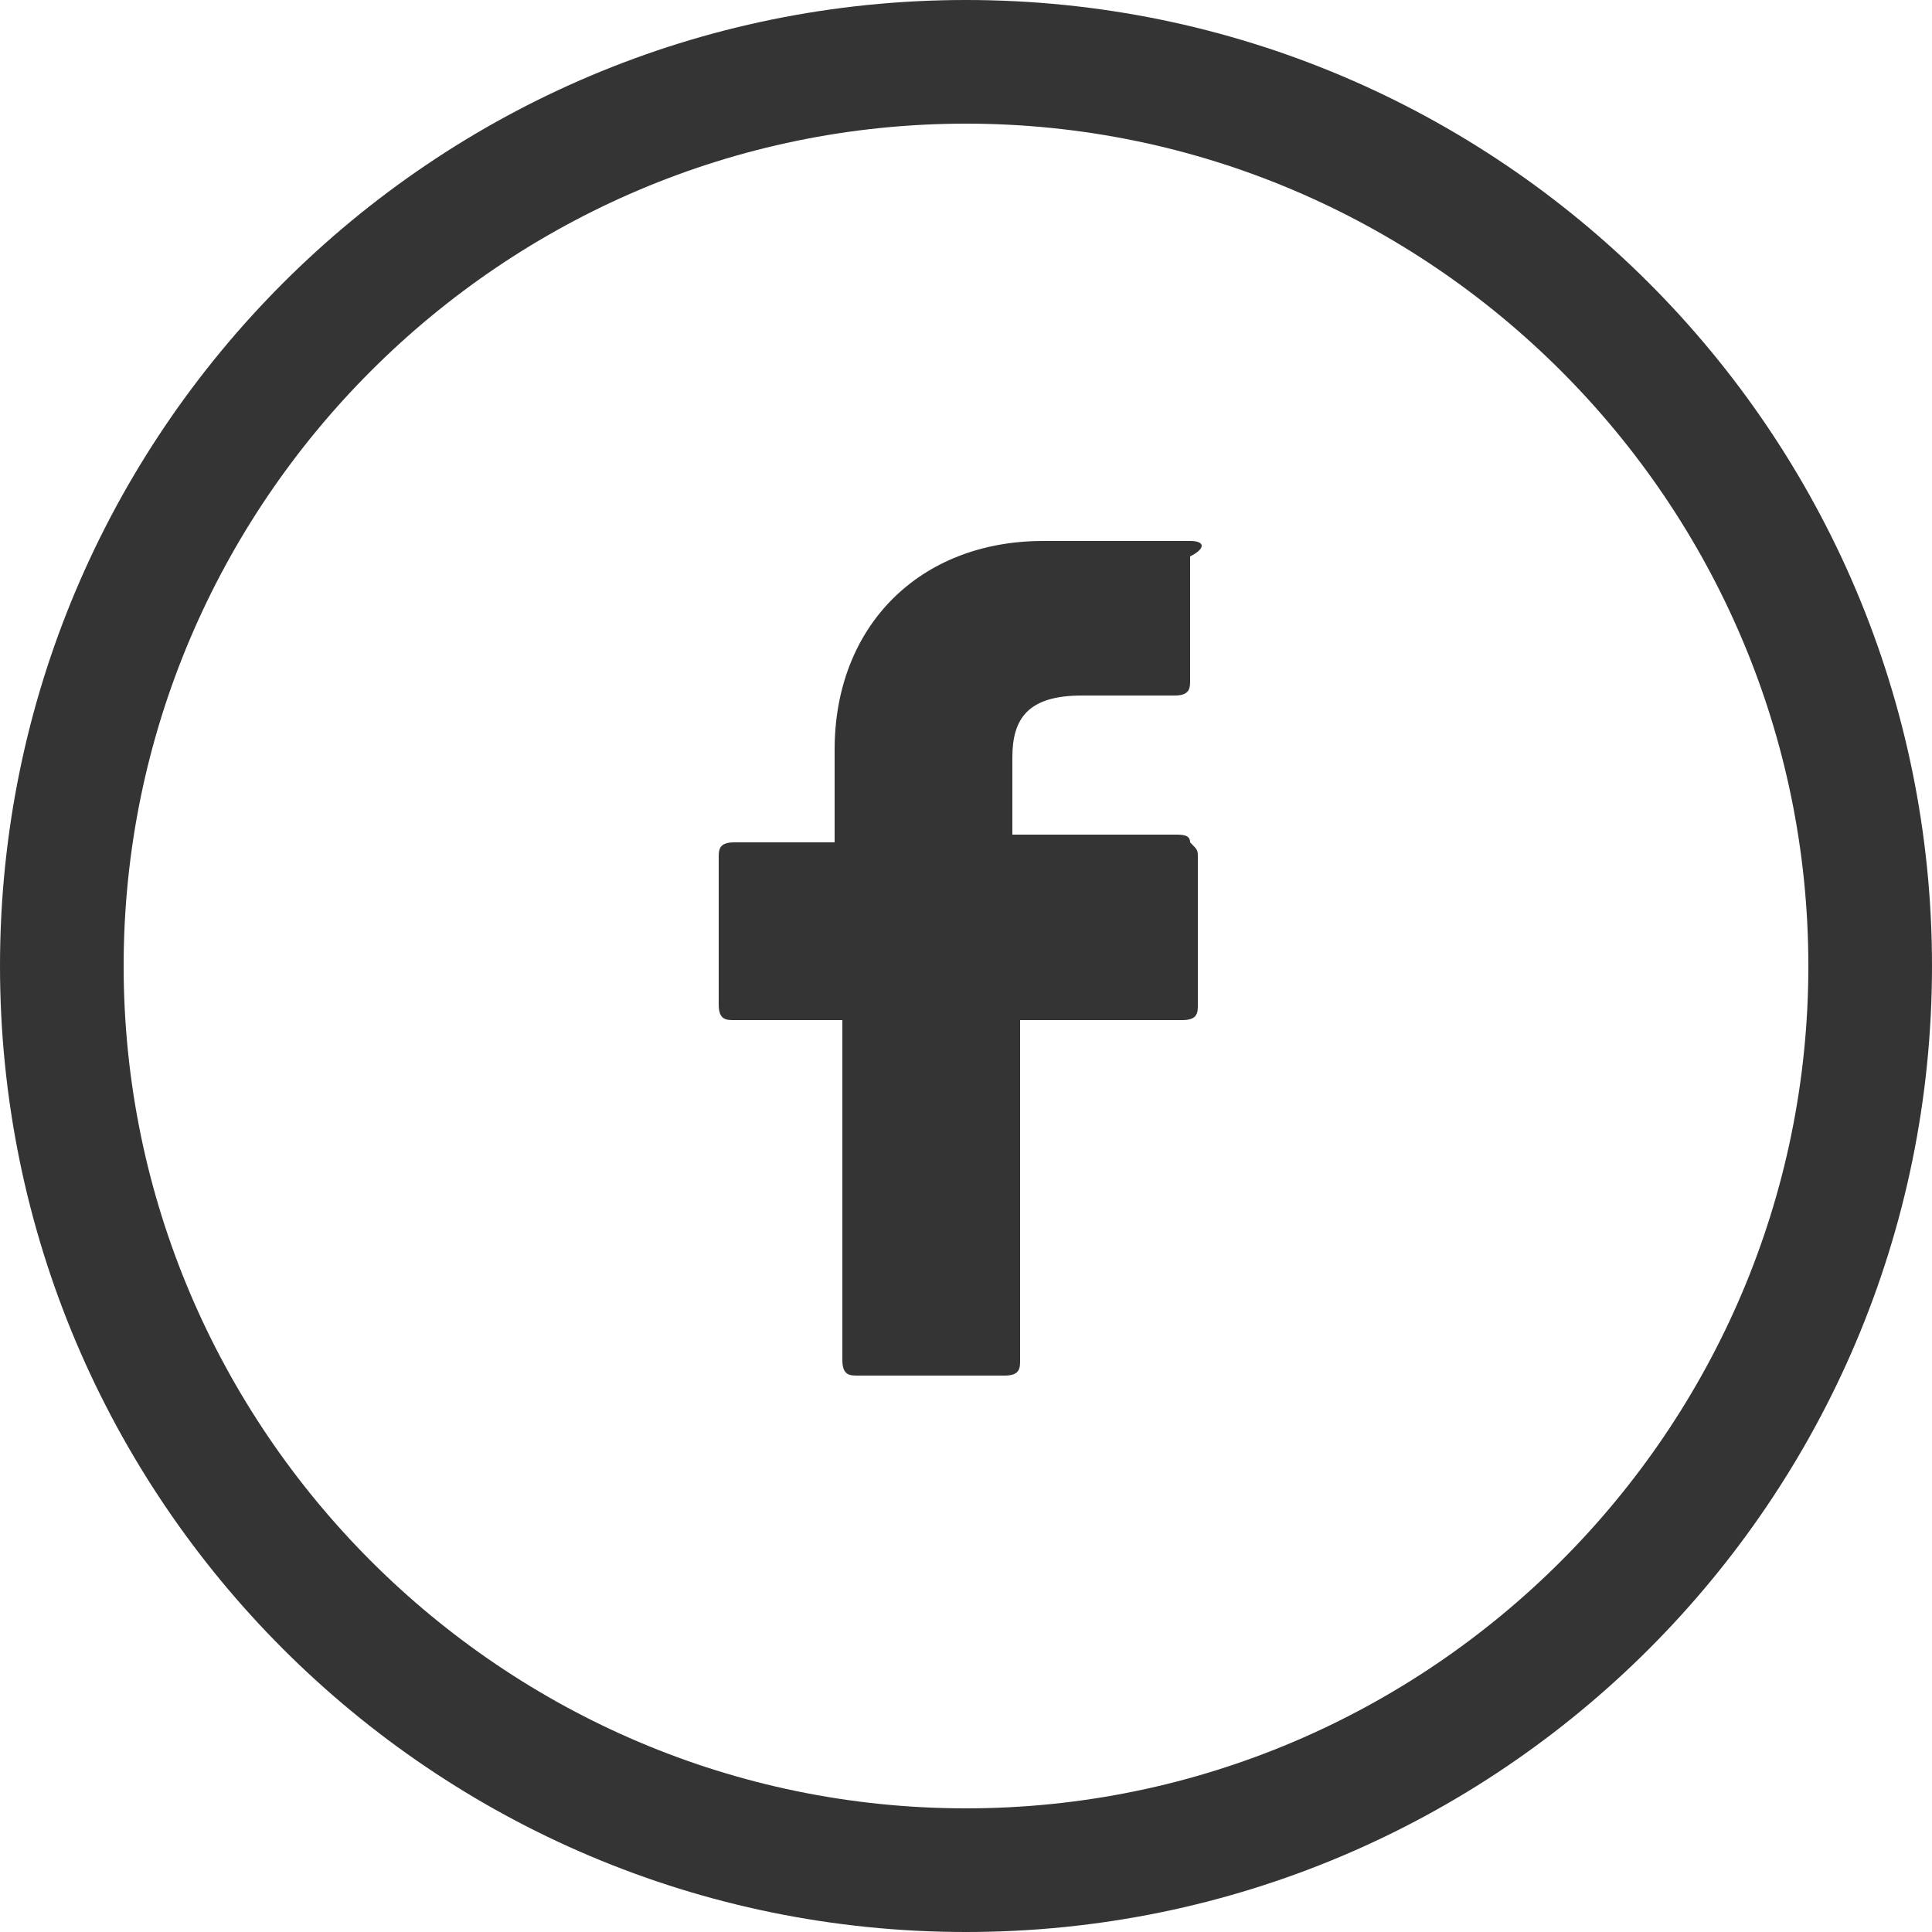
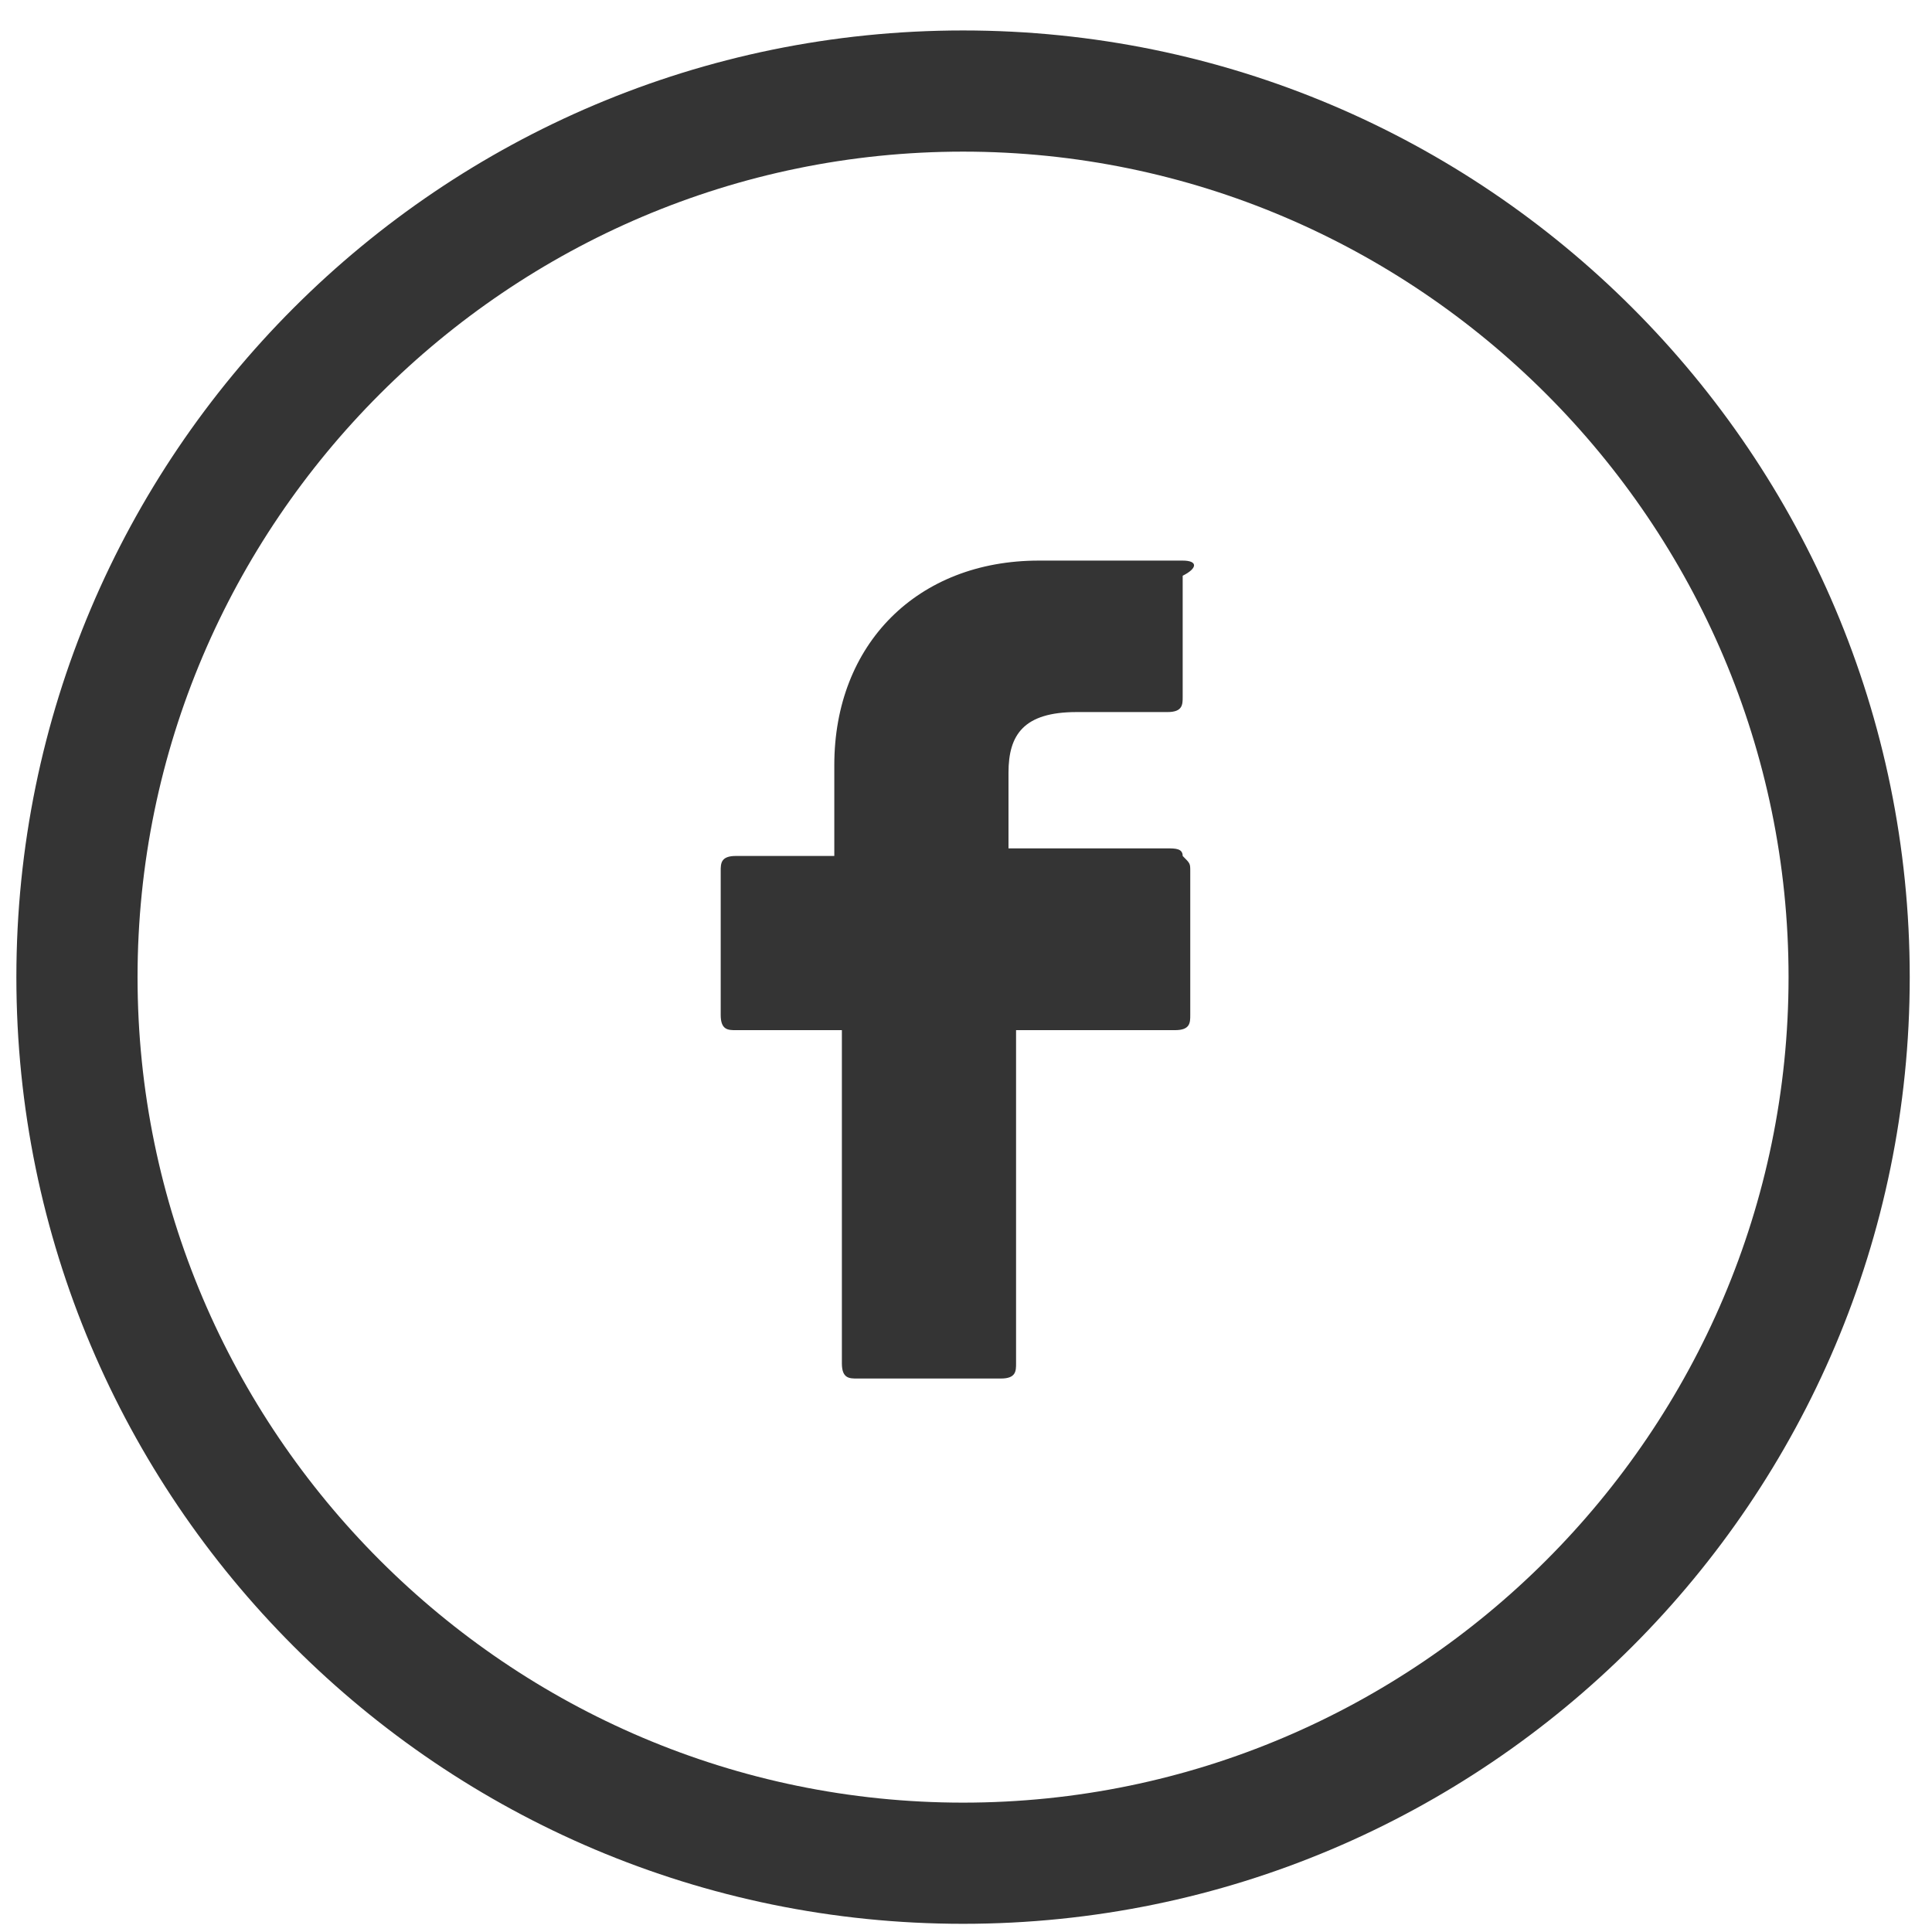
<svg xmlns="http://www.w3.org/2000/svg" version="1.1" id="Layer_1" x="0px" y="0px" viewBox="0 0 25 25" enable-background="new 0 0 25 25" xml:space="preserve">
-   <g id="Layer_55">
-     <g>
-       <circle fill="none" cx="12.5" cy="12.5" r="11.7" />
-       <path fill="#343434" d="M12.5,25C5.6,25,0,19.4,0,12.5S5.6,0,12.5,0S25,5.6,25,12.5S19.4,25,12.5,25z M12.5,1.6    c-6,0-10.9,4.9-10.9,10.9s4.9,10.9,10.9,10.9s10.9-4.9,10.9-10.9S18.5,1.6,12.5,1.6z" />
+   <defs id="defs3405" />
+   <g id="Layer_55" transform="matrix(0.98,0,0,0.98,0.2118644,0.3940678)">
+     <g id="g3394">
+       <circle cx="12.5" cy="12.5" r="11.7" id="circle3396" style="fill:none" />
+       <path d="M 12.5,25 C 5.6,25 0,19.4 0,12.5 0,5.6 5.6,0 12.5,0 19.4,0 25,5.6 25,12.5 25,19.4 19.4,25 12.5,25 Z m 0,-23.4 c -6,0 -10.9,4.9 -10.9,10.9 0,6 4.9,10.9 10.9,10.9 6,0 10.9,-4.9 10.9,-10.9 0,-6 -4.9,-10.9 -10.9,-10.9 z" id="path3398" style="fill:#343434" />
    </g>
-     <path fill="#343434" d="M15.4,7h-1.9c-1.6,0-2.7,1.1-2.7,2.7v1.2H9.5c-0.2,0-0.2,0.1-0.2,0.2V13c0,0.2,0.1,0.2,0.2,0.2h1.4v4.4   c0,0.2,0.1,0.2,0.2,0.2h1.9c0.2,0,0.2-0.1,0.2-0.2v-4.4h2.1c0.2,0,0.2-0.1,0.2-0.2v-1.9c0-0.1,0-0.1-0.1-0.2c0-0.1-0.1-0.1-0.2-0.1   h-2.1v-1c0-0.5,0.2-0.8,0.9-0.8h1.2c0.2,0,0.2-0.1,0.2-0.2V7.2C15.6,7.1,15.6,7,15.4,7z" />
+     <path d="m 15.4,7 -1.9,0 c -1.6,0 -2.7,1.1 -2.7,2.7 l 0,1.2 -1.3,0 c -0.2,0 -0.2,0.1 -0.2,0.2 l 0,1.9 c 0,0.2 0.1,0.2 0.2,0.2 l 1.4,0 0,4.4 c 0,0.2 0.1,0.2 0.2,0.2 l 1.9,0 c 0.2,0 0.2,-0.1 0.2,-0.2 l 0,-4.4 2.1,0 c 0.2,0 0.2,-0.1 0.2,-0.2 l 0,-1.9 c 0,-0.1 0,-0.1 -0.1,-0.2 0,-0.1 -0.1,-0.1 -0.2,-0.1 l -2.1,0 0,-1 C 13.1,9.3 13.3,9 14,9 l 1.2,0 c 0.2,0 0.2,-0.1 0.2,-0.2 l 0,-1.6 C 15.6,7.1 15.6,7 15.4,7 Z" id="path3400" style="fill:#343434" />
  </g>
-   <g id="Layer_61_2_">
- </g>
+   <g id="Layer_61_2_" transform="matrix(0.98,0,0,0.98,0.1059322,0.5)" />
</svg>
